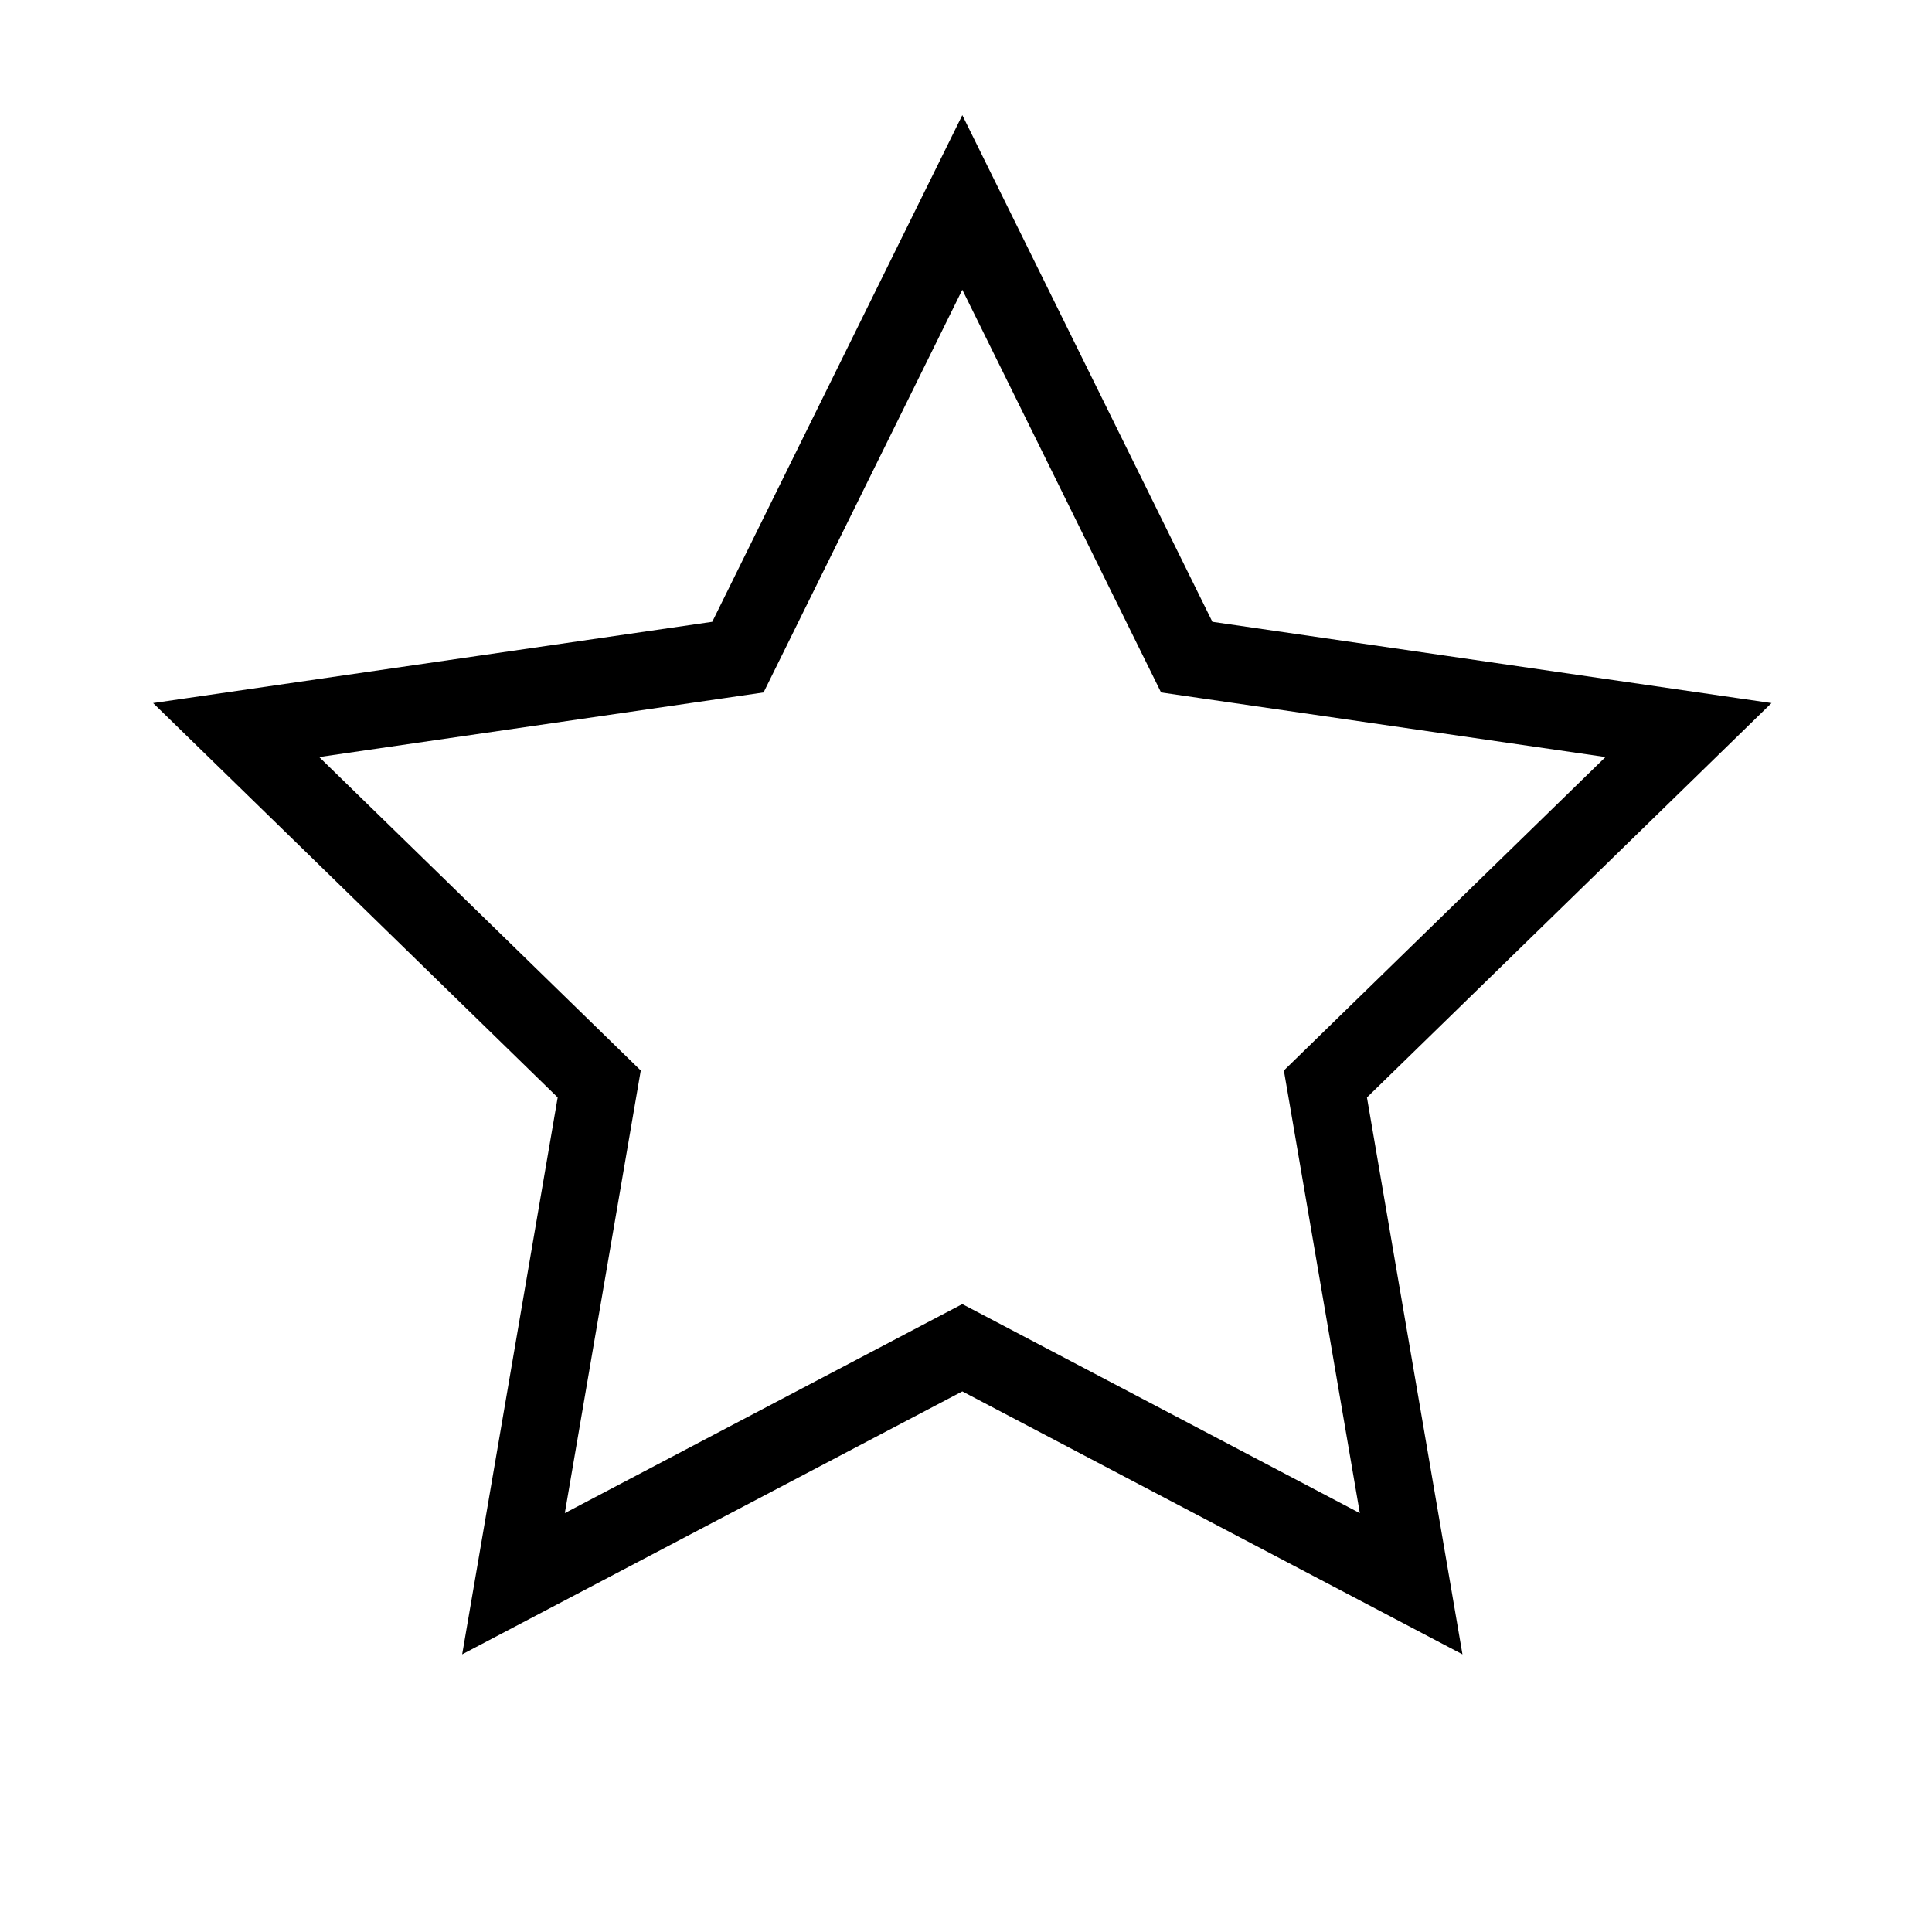
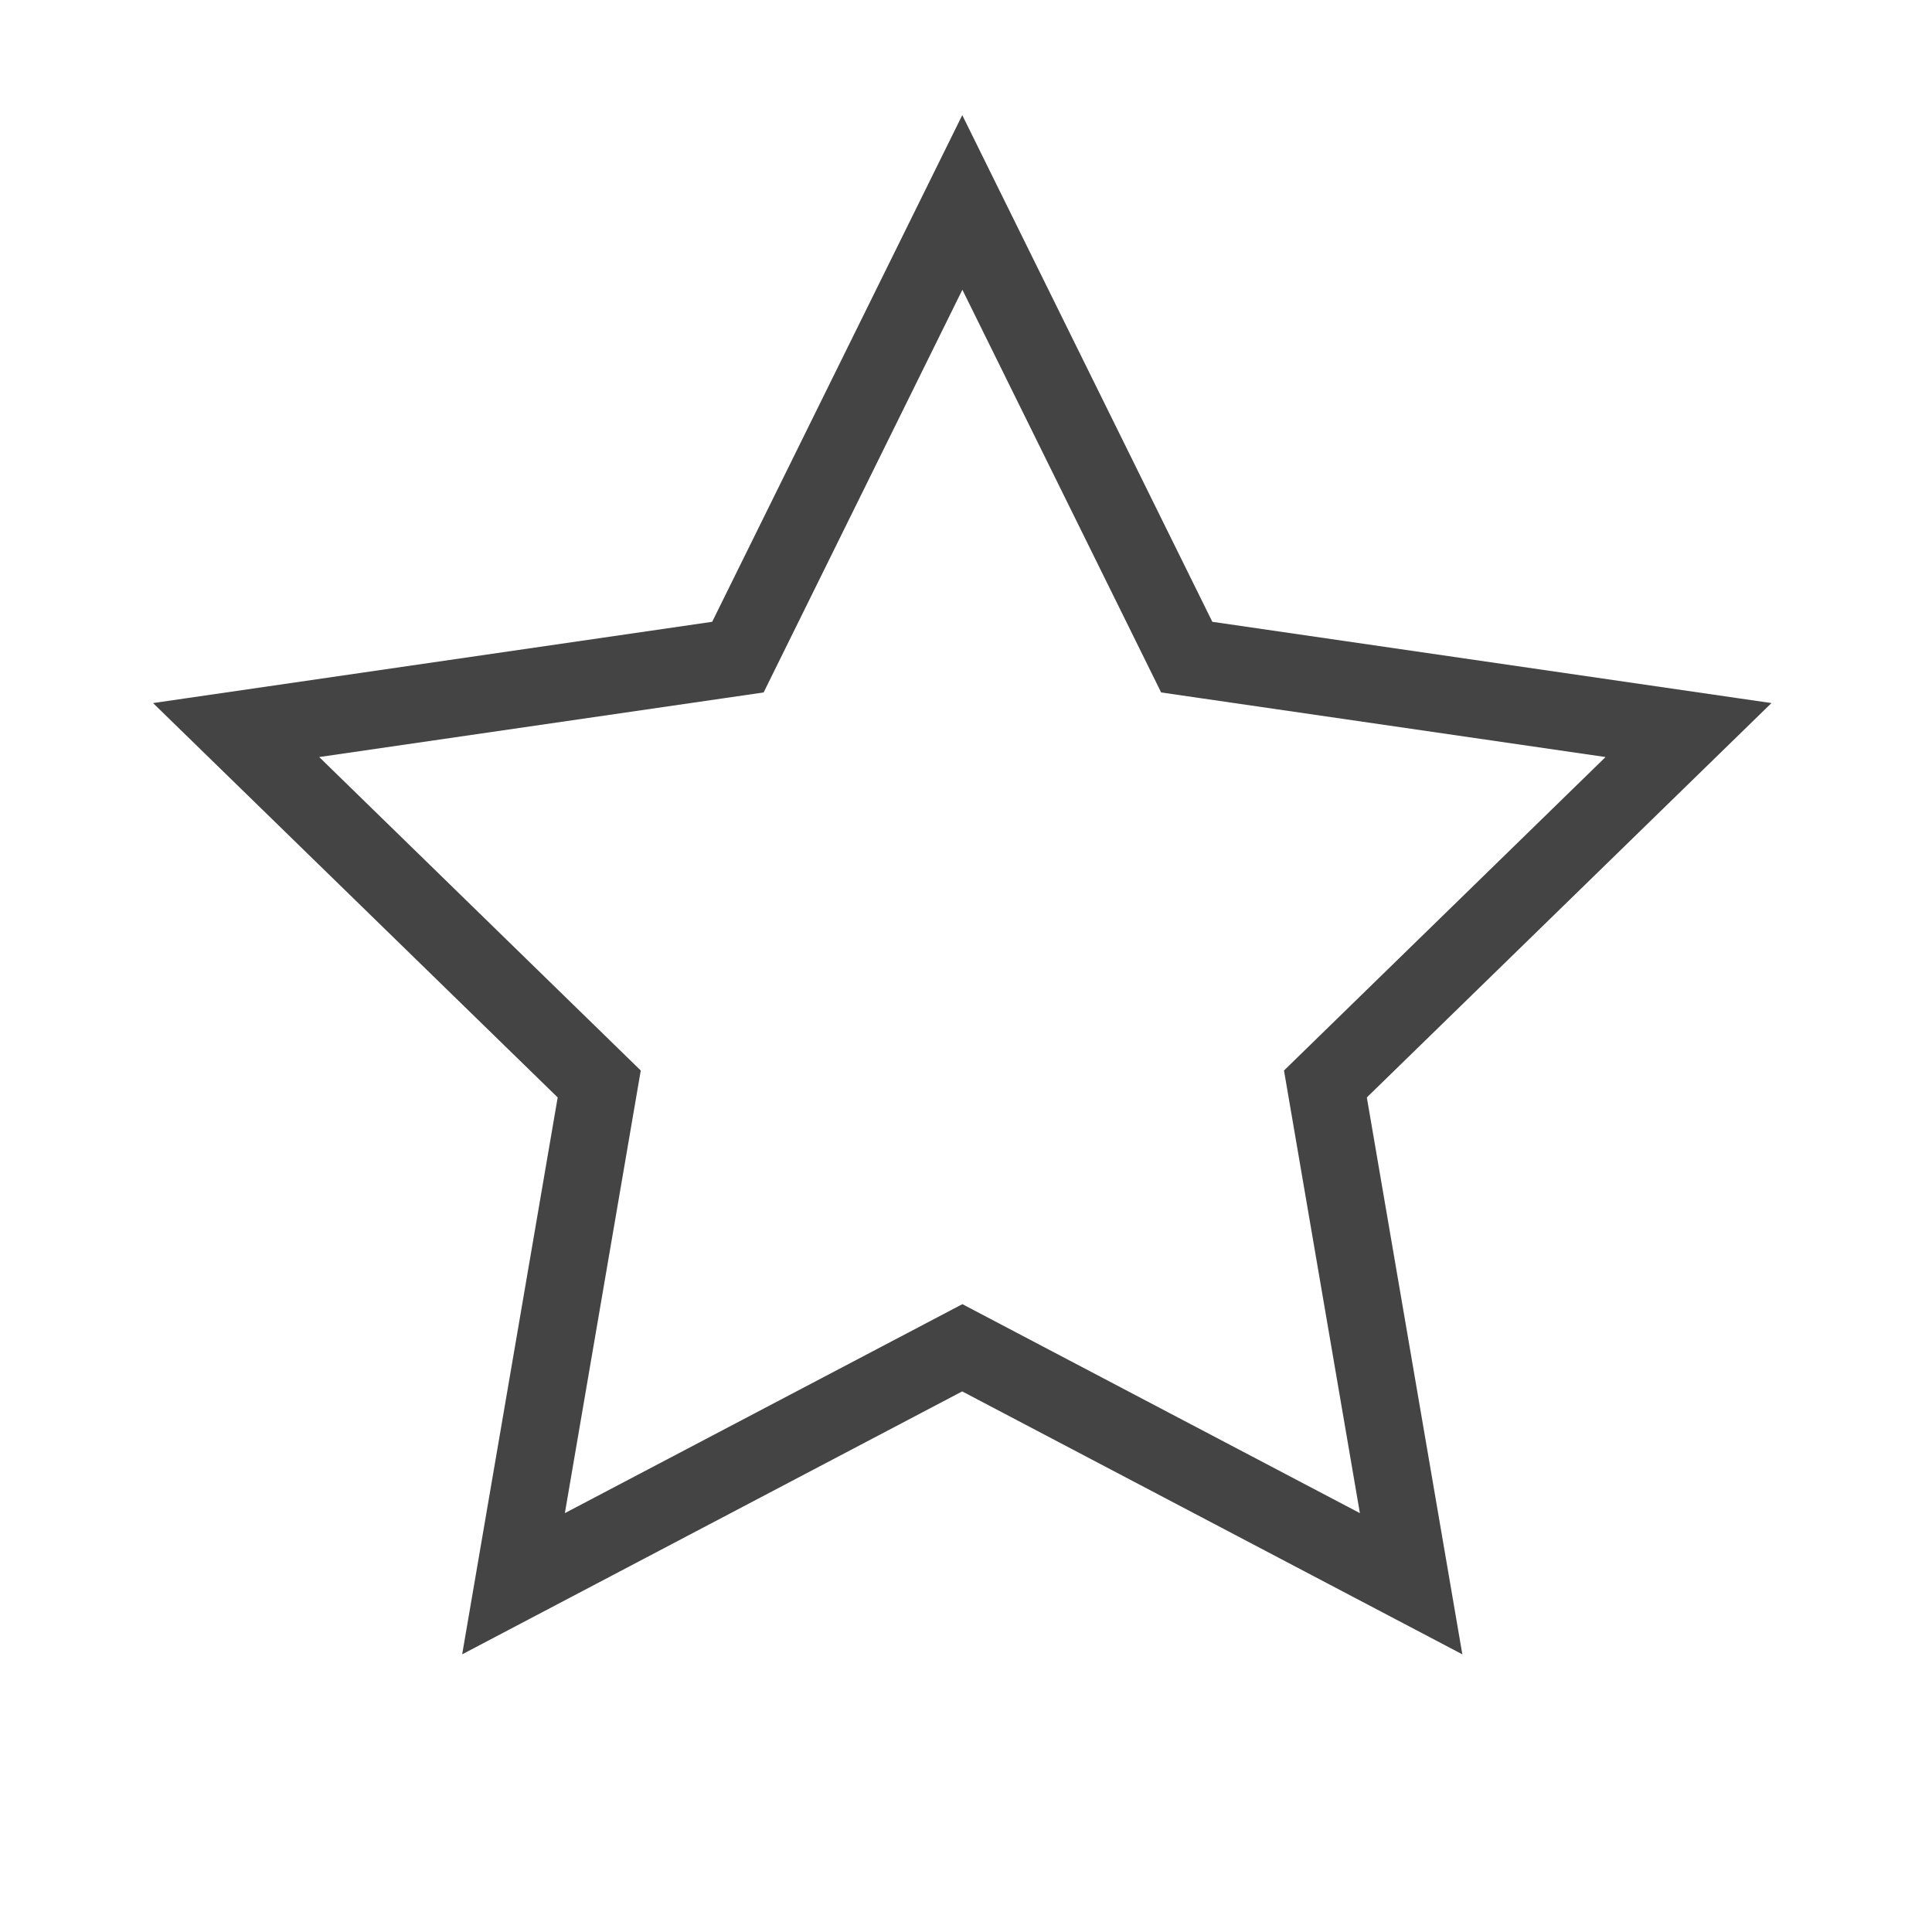
- <svg xmlns="http://www.w3.org/2000/svg" width="32" height="32" viewBox="0 0 32 32" version="1.1" fill="#000000">
-   <g>
-     <path d="M 7.655,27.401 L 9.237,18.177 L 2.536,11.645 L 11.797,10.299 L 15.939,1.907 L 20.081,10.299 L 29.342,11.645 L 22.641,18.177 L 24.223,27.401 L 15.939,23.046 Z M 5.287,12.539 L 10.131,17.261 L 10.613,17.731 L 10.499,18.394 L 9.355,25.062 L 15.343,21.913 L 15.939,21.6 L 16.535,21.913 L 22.523,25.062 L 21.379,18.394 L 21.265,17.731 L 21.747,17.261 L 26.592,12.539 L 19.897,11.566 L 19.231,11.469 L 18.933,10.866 L 15.939,4.799 L 12.945,10.866 L 12.647,11.469 L 11.981,11.566 Z M 5.287,12.539" />
-   </g>
+ <svg xmlns="http://www.w3.org/2000/svg" version="1.1" width="32" height="32" viewBox="0 0 32 32">
+   <path fill="#444444" d="M7.655 27.401l1.582-9.224-6.702-6.532 9.261-1.346 4.142-8.392 4.142 8.392 9.261 1.346-6.702 6.532 1.582 9.224-8.284-4.355zM5.287 12.539l5.326 5.192-1.257 7.331 6.584-3.461 6.584 3.461-1.257-7.331 5.326-5.192-7.361-1.070-3.292-6.67-3.292 6.67-0.666 0.097z" />
</svg>
